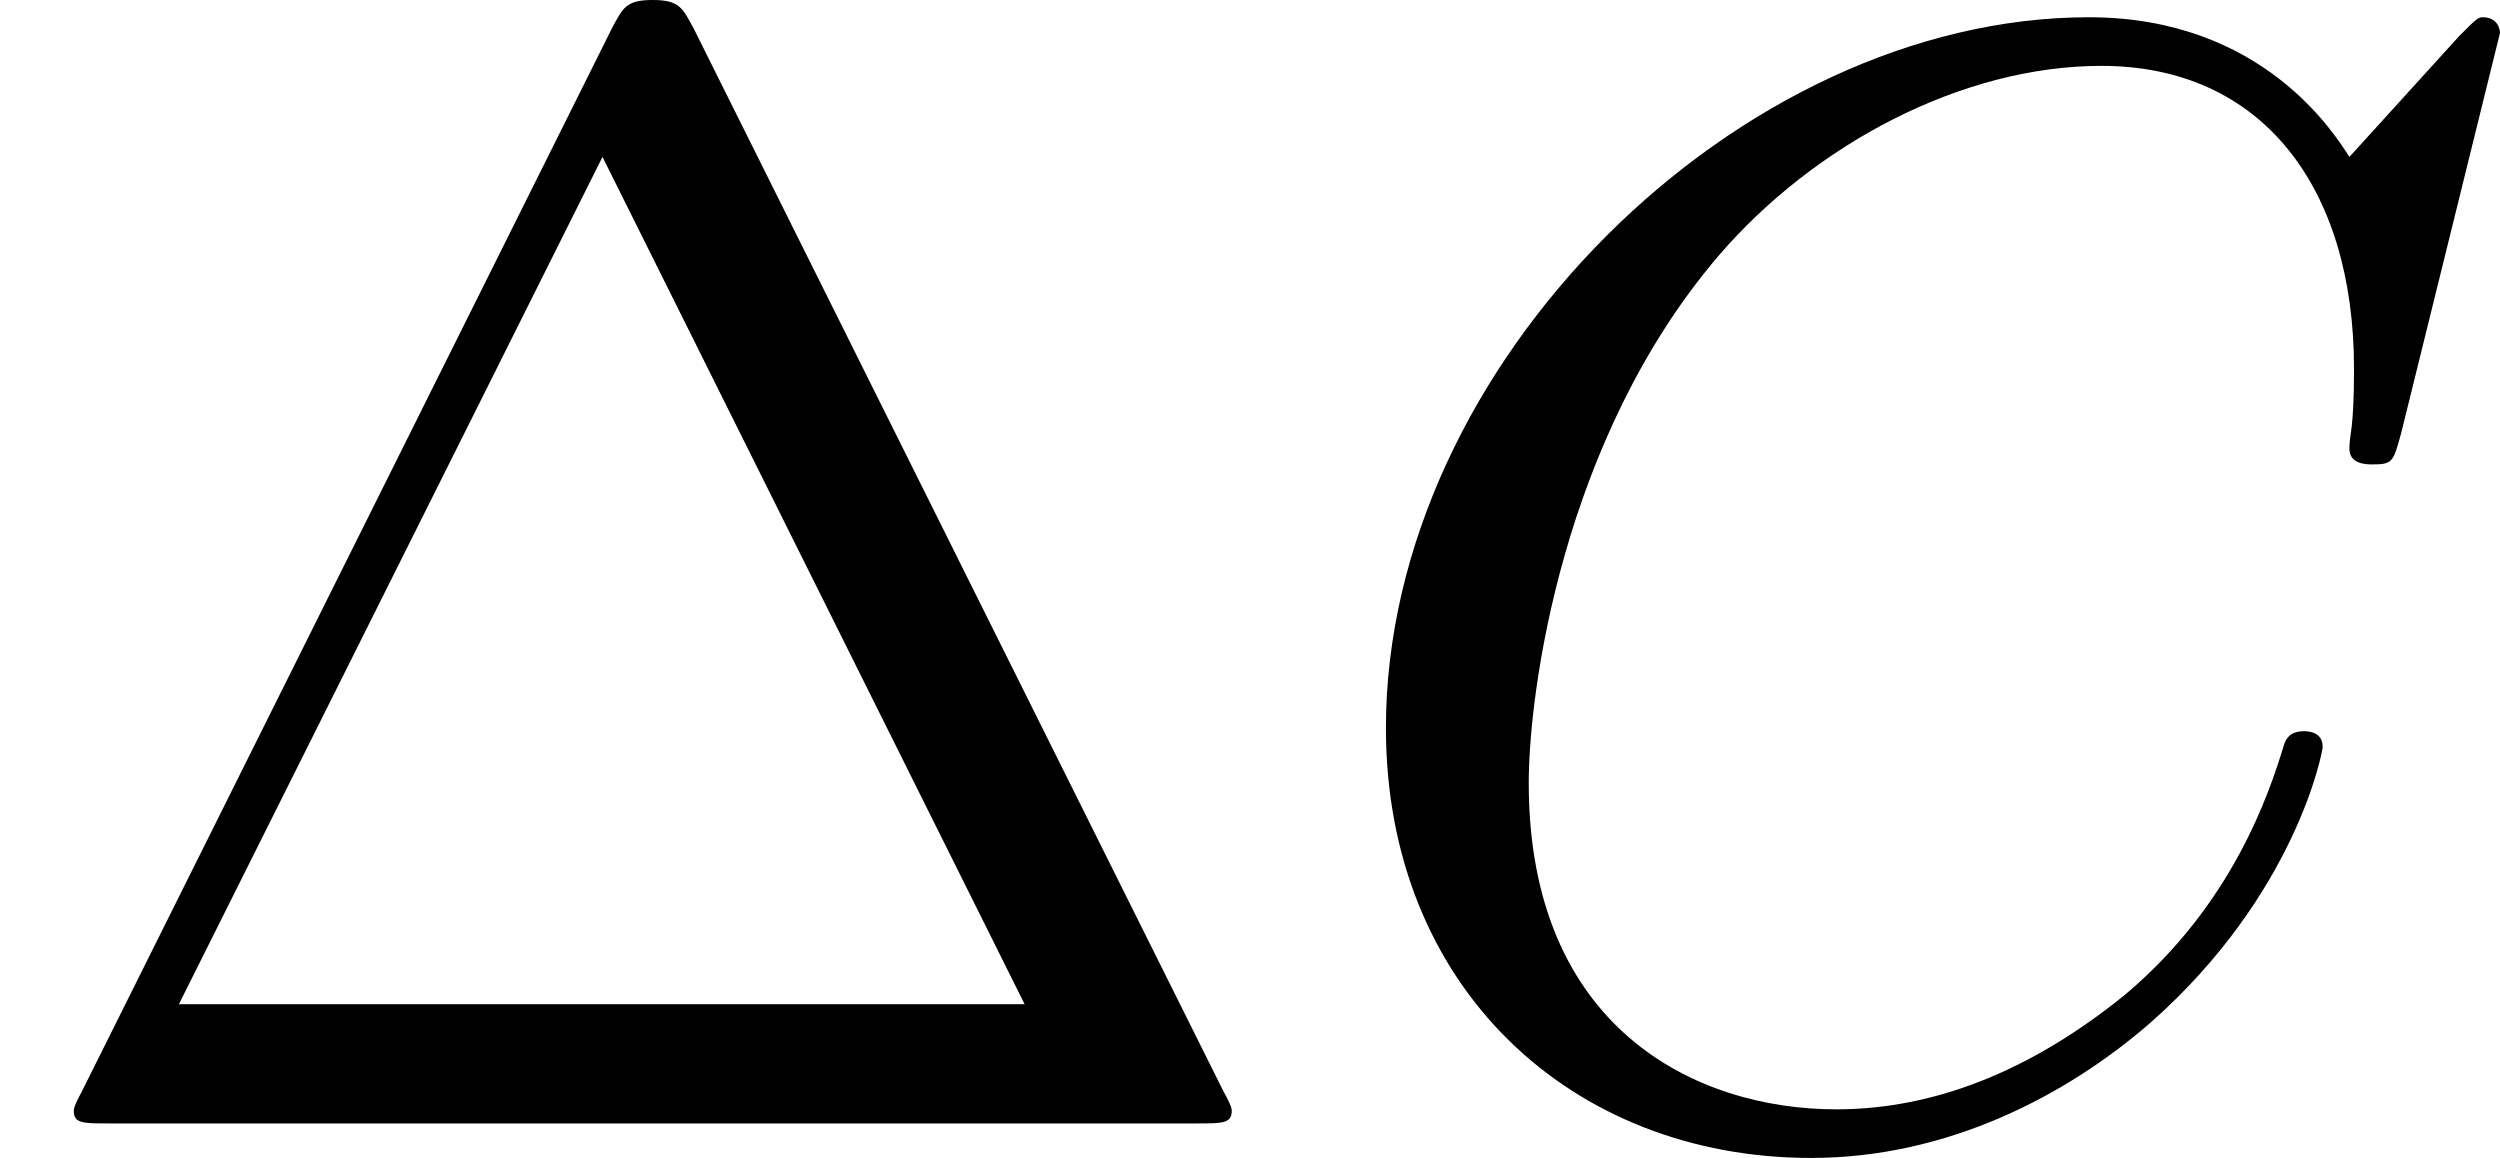
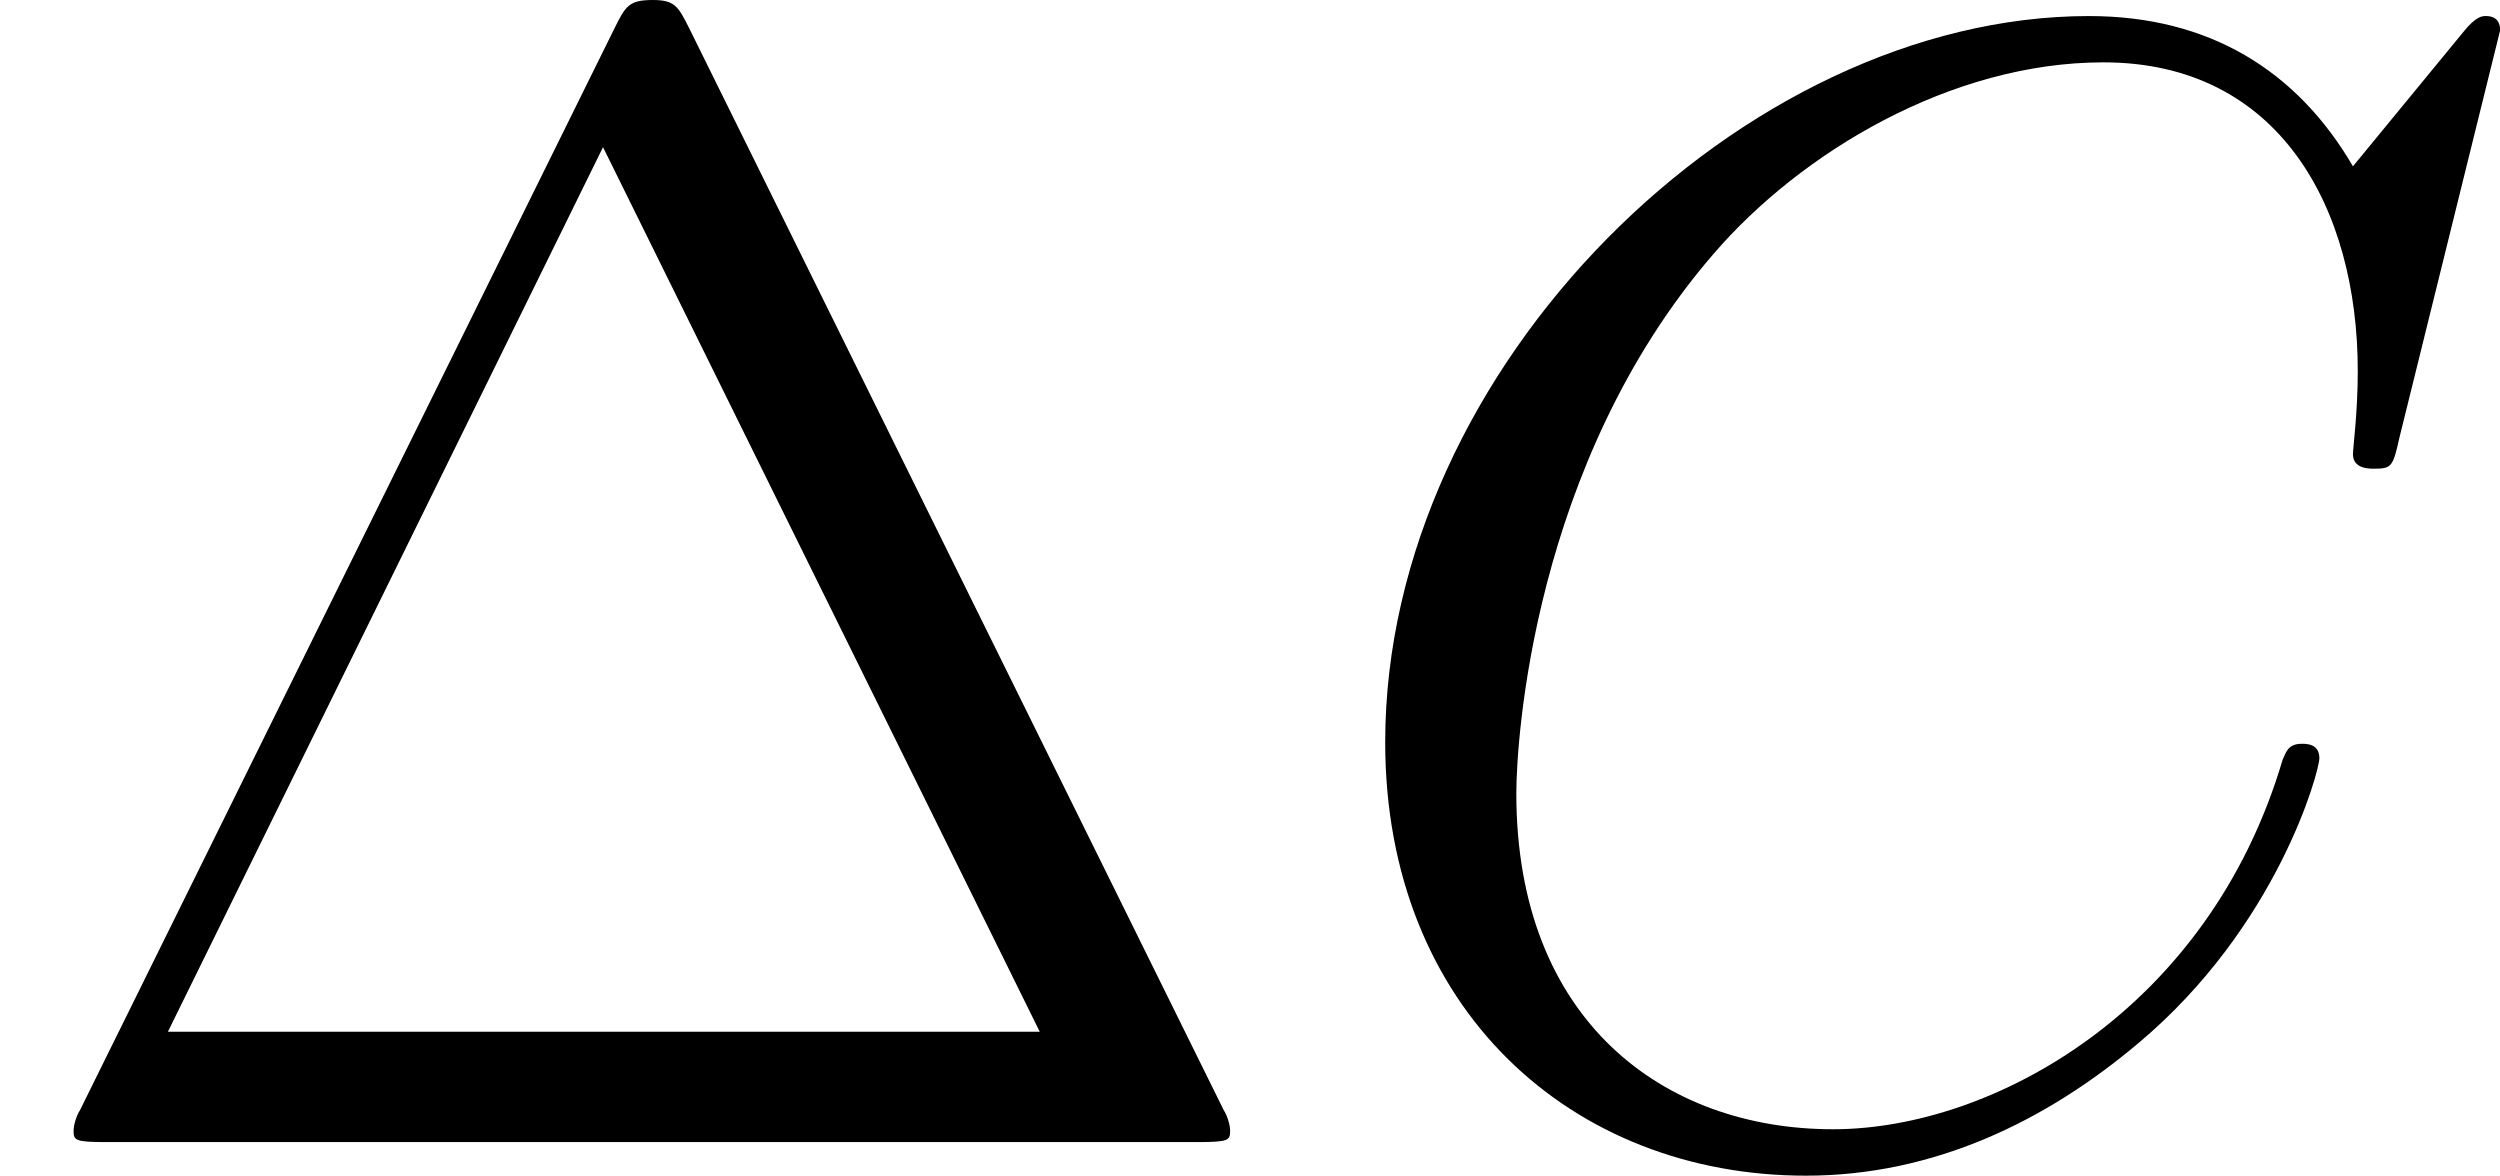
- <svg xmlns="http://www.w3.org/2000/svg" xmlns:xlink="http://www.w3.org/1999/xlink" version="1.1" width="17.382pt" height="8.051pt" viewBox="3.561 76.676 17.382 8.051">
+ <svg xmlns="http://www.w3.org/2000/svg" xmlns:xlink="http://www.w3.org/1999/xlink" version="1.1" width="18.685pt" height="8.787pt" viewBox="3.825 67.18 18.685 8.787">
  <defs>
-     <path id="g13-67" d="M8.291-7.582C8.291-7.615 8.269-7.691 8.171-7.691C8.138-7.691 8.127-7.68 8.007-7.56L7.244-6.72C7.145-6.873 6.644-7.691 5.433-7.691C3-7.691 .545-5.28 .545-2.749C.545-.949 1.833 .24 3.502 .24C4.451 .24 5.28-.196 5.858-.698C6.873-1.593 7.058-2.585 7.058-2.618C7.058-2.727 6.949-2.727 6.927-2.727C6.862-2.727 6.807-2.705 6.785-2.618C6.687-2.302 6.436-1.527 5.684-.895C4.931-.284 4.244-.098 3.676-.098C2.695-.098 1.538-.665 1.538-2.367C1.538-2.989 1.767-4.756 2.858-6.033C3.524-6.807 4.549-7.353 5.52-7.353C6.633-7.353 7.276-6.513 7.276-5.247C7.276-4.811 7.244-4.8 7.244-4.691S7.364-4.582 7.407-4.582C7.549-4.582 7.549-4.604 7.604-4.8L8.291-7.582Z" />
-     <path id="g28-1" d="M4.822-7.615C4.745-7.756 4.724-7.811 4.538-7.811S4.331-7.756 4.255-7.615L.567-.218C.513-.12 .513-.098 .513-.087C.513 0 .578 0 .753 0H8.324C8.498 0 8.564 0 8.564-.087C8.564-.098 8.564-.12 8.509-.218L4.822-7.615ZM4.189-6.72L7.124-.829H1.244L4.189-6.72Z" />
+     <path id="g16-67" d="M8.931-8.309C8.931-8.416 8.847-8.416 8.823-8.416S8.751-8.416 8.656-8.297L7.831-7.293C7.412-8.01 6.755-8.416 5.858-8.416C3.276-8.416 .598-5.798 .598-2.989C.598-.992 1.997 .251 3.742 .251C4.698 .251 5.535-.155 6.229-.741C7.269-1.614 7.58-2.774 7.58-2.869C7.58-2.977 7.484-2.977 7.448-2.977C7.34-2.977 7.329-2.905 7.305-2.857C6.755-.992 5.141-.096 3.945-.096C2.678-.096 1.578-.909 1.578-2.606C1.578-2.989 1.698-5.069 3.049-6.635C3.706-7.4 4.83-8.07 5.966-8.07C7.281-8.07 7.867-6.982 7.867-5.762C7.867-5.452 7.831-5.189 7.831-5.141C7.831-5.033 7.95-5.033 7.986-5.033C8.118-5.033 8.13-5.045 8.177-5.26L8.931-8.309Z" />
+     <path id="g25-1" d="M5.153-8.321C5.069-8.488 5.045-8.536 4.878-8.536C4.698-8.536 4.674-8.488 4.591-8.321L.598-.239C.574-.203 .55-.132 .55-.084C.55-.012 .562 0 .801 0H8.942C9.182 0 9.194-.012 9.194-.084C9.194-.132 9.17-.203 9.146-.239L5.153-8.321ZM4.507-7.436L7.771-.825H1.255L4.507-7.436Z" />
  </defs>
  <g id="page1">
-     <use x="3.561" y="84.487" xlink:href="#g28-1" />
-     <use x="12.652" y="84.487" xlink:href="#g13-67" />
+     <use x="3.825" y="75.716" xlink:href="#g25-1" />
+     <use x="13.58" y="75.716" xlink:href="#g16-67" />
  </g>
</svg>
